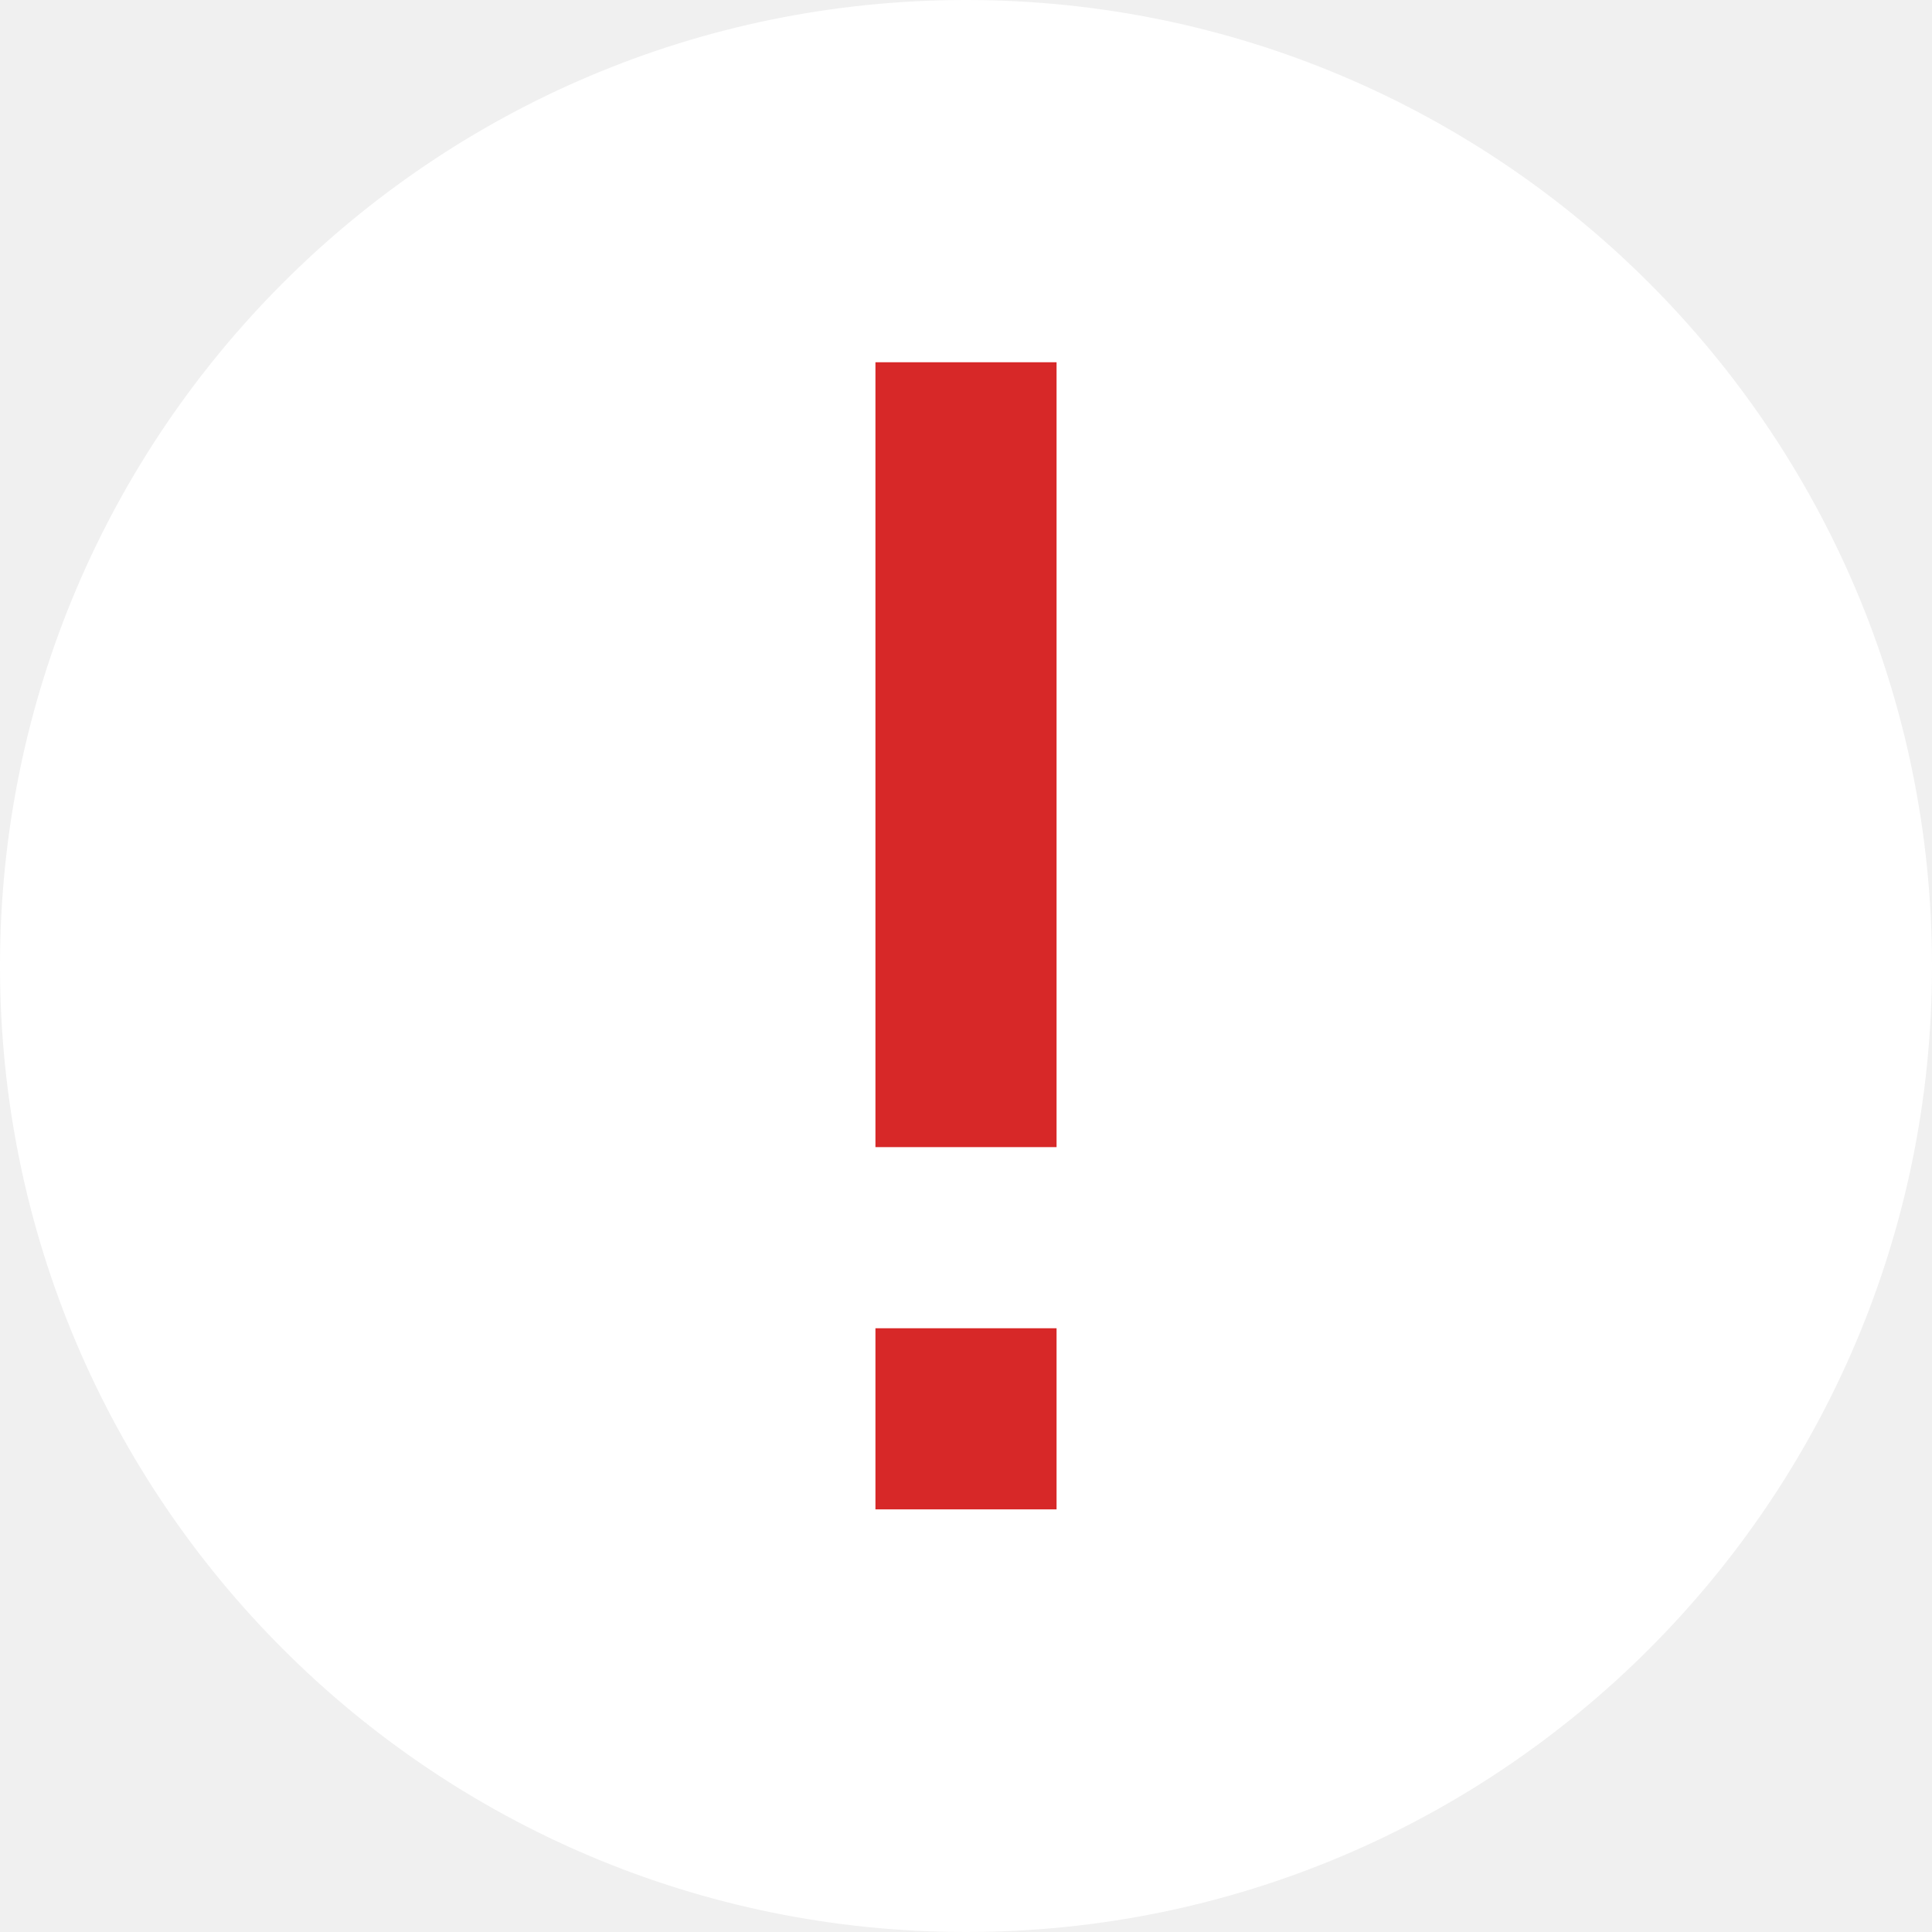
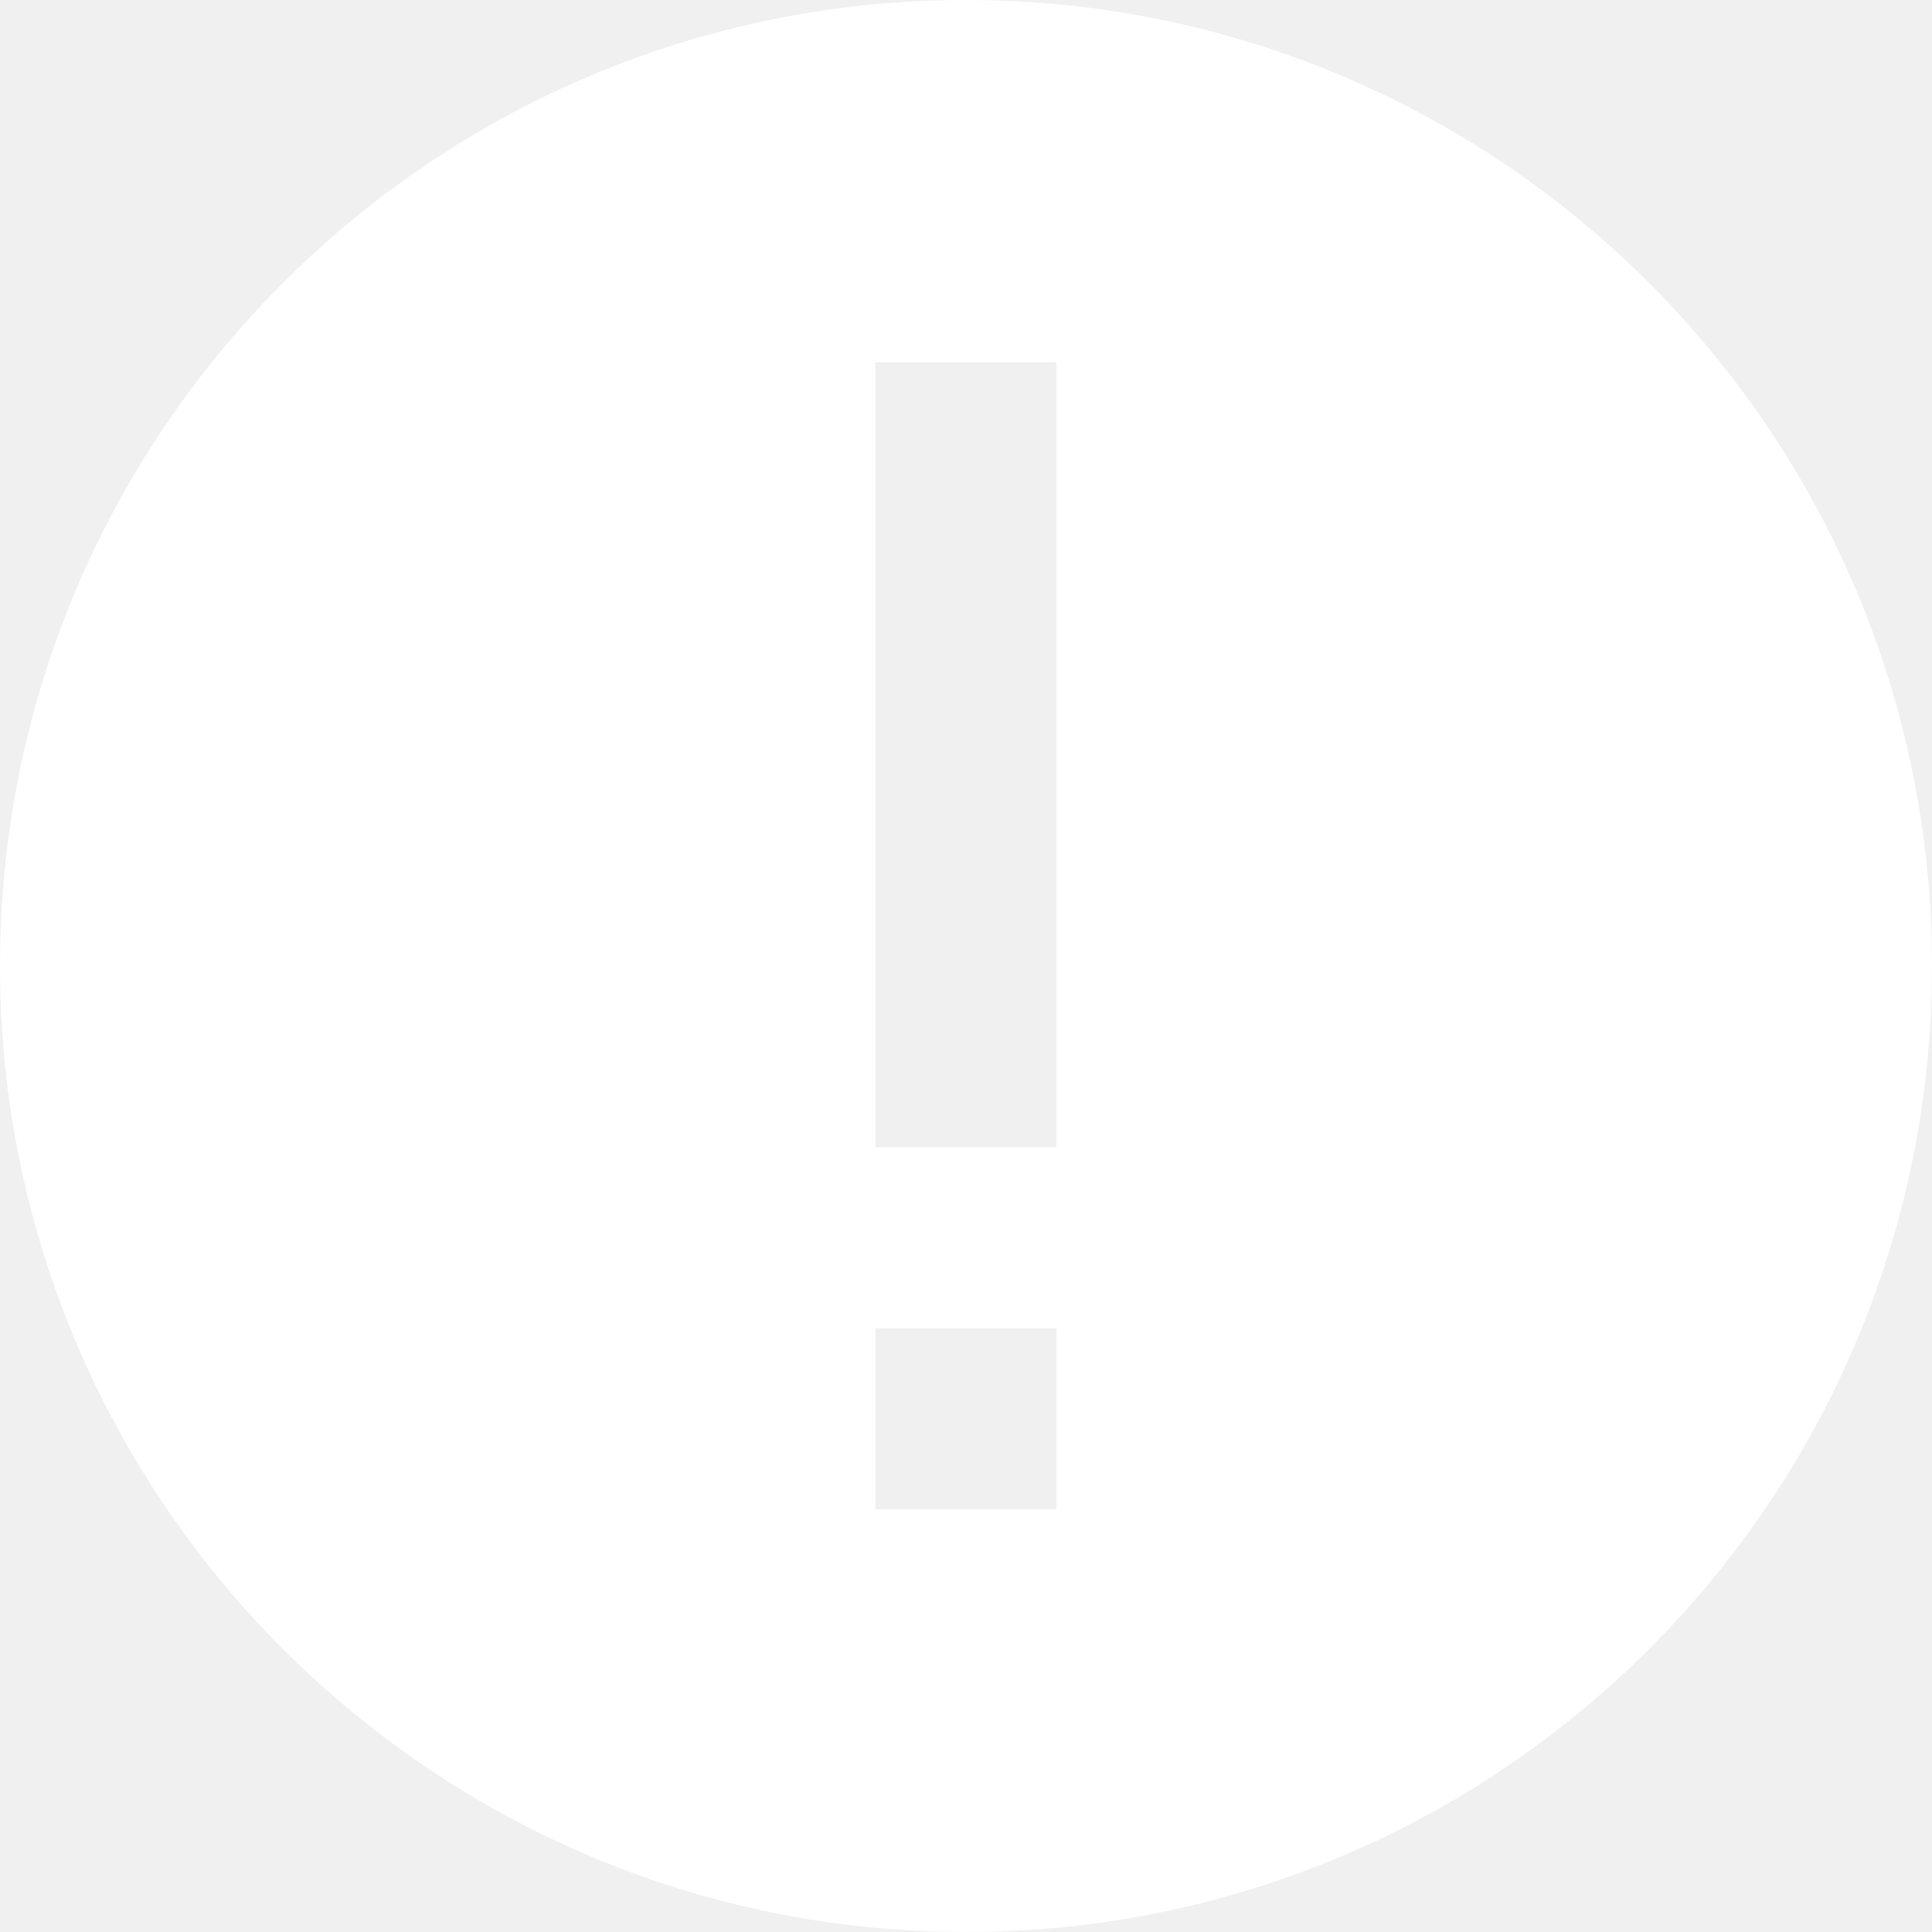
- <svg xmlns="http://www.w3.org/2000/svg" width="32" height="32">
-   <g>
+ <svg xmlns="http://www.w3.org/2000/svg" width="32" height="32" version="1.1" id="svg13">
+   <defs id="defs17" />
+   <g id="g5">
    <rect fill="none" id="canvas_background" height="402" width="582" y="-1" x="-1" />
  </g>
-   <g>
-     <circle fill="#ffffff" r="16" id="BG" cy="16" cx="16" />
-     <path fill="#d72828" id="Exclamatory_x5F_Sign" d="m14.5,25l3,0l0,-3l-3,0l0,3zm0,-19l0,13l3,0l0,-13l-3,0z" />
+   <g id="g11">
+     <path id="BG" style="fill:#ffffff" d="M 16 0 A 16 16 0 0 0 0 16 A 16 16 0 0 0 16 32 A 16 16 0 0 0 32 16 A 16 16 0 0 0 16 0 z M 14.5 6 L 17.5 6 L 17.5 19 L 14.5 19 L 14.5 6 z M 14.5 22 L 17.5 22 L 17.5 25 L 14.5 25 L 14.5 22 z " />
  </g>
</svg>
